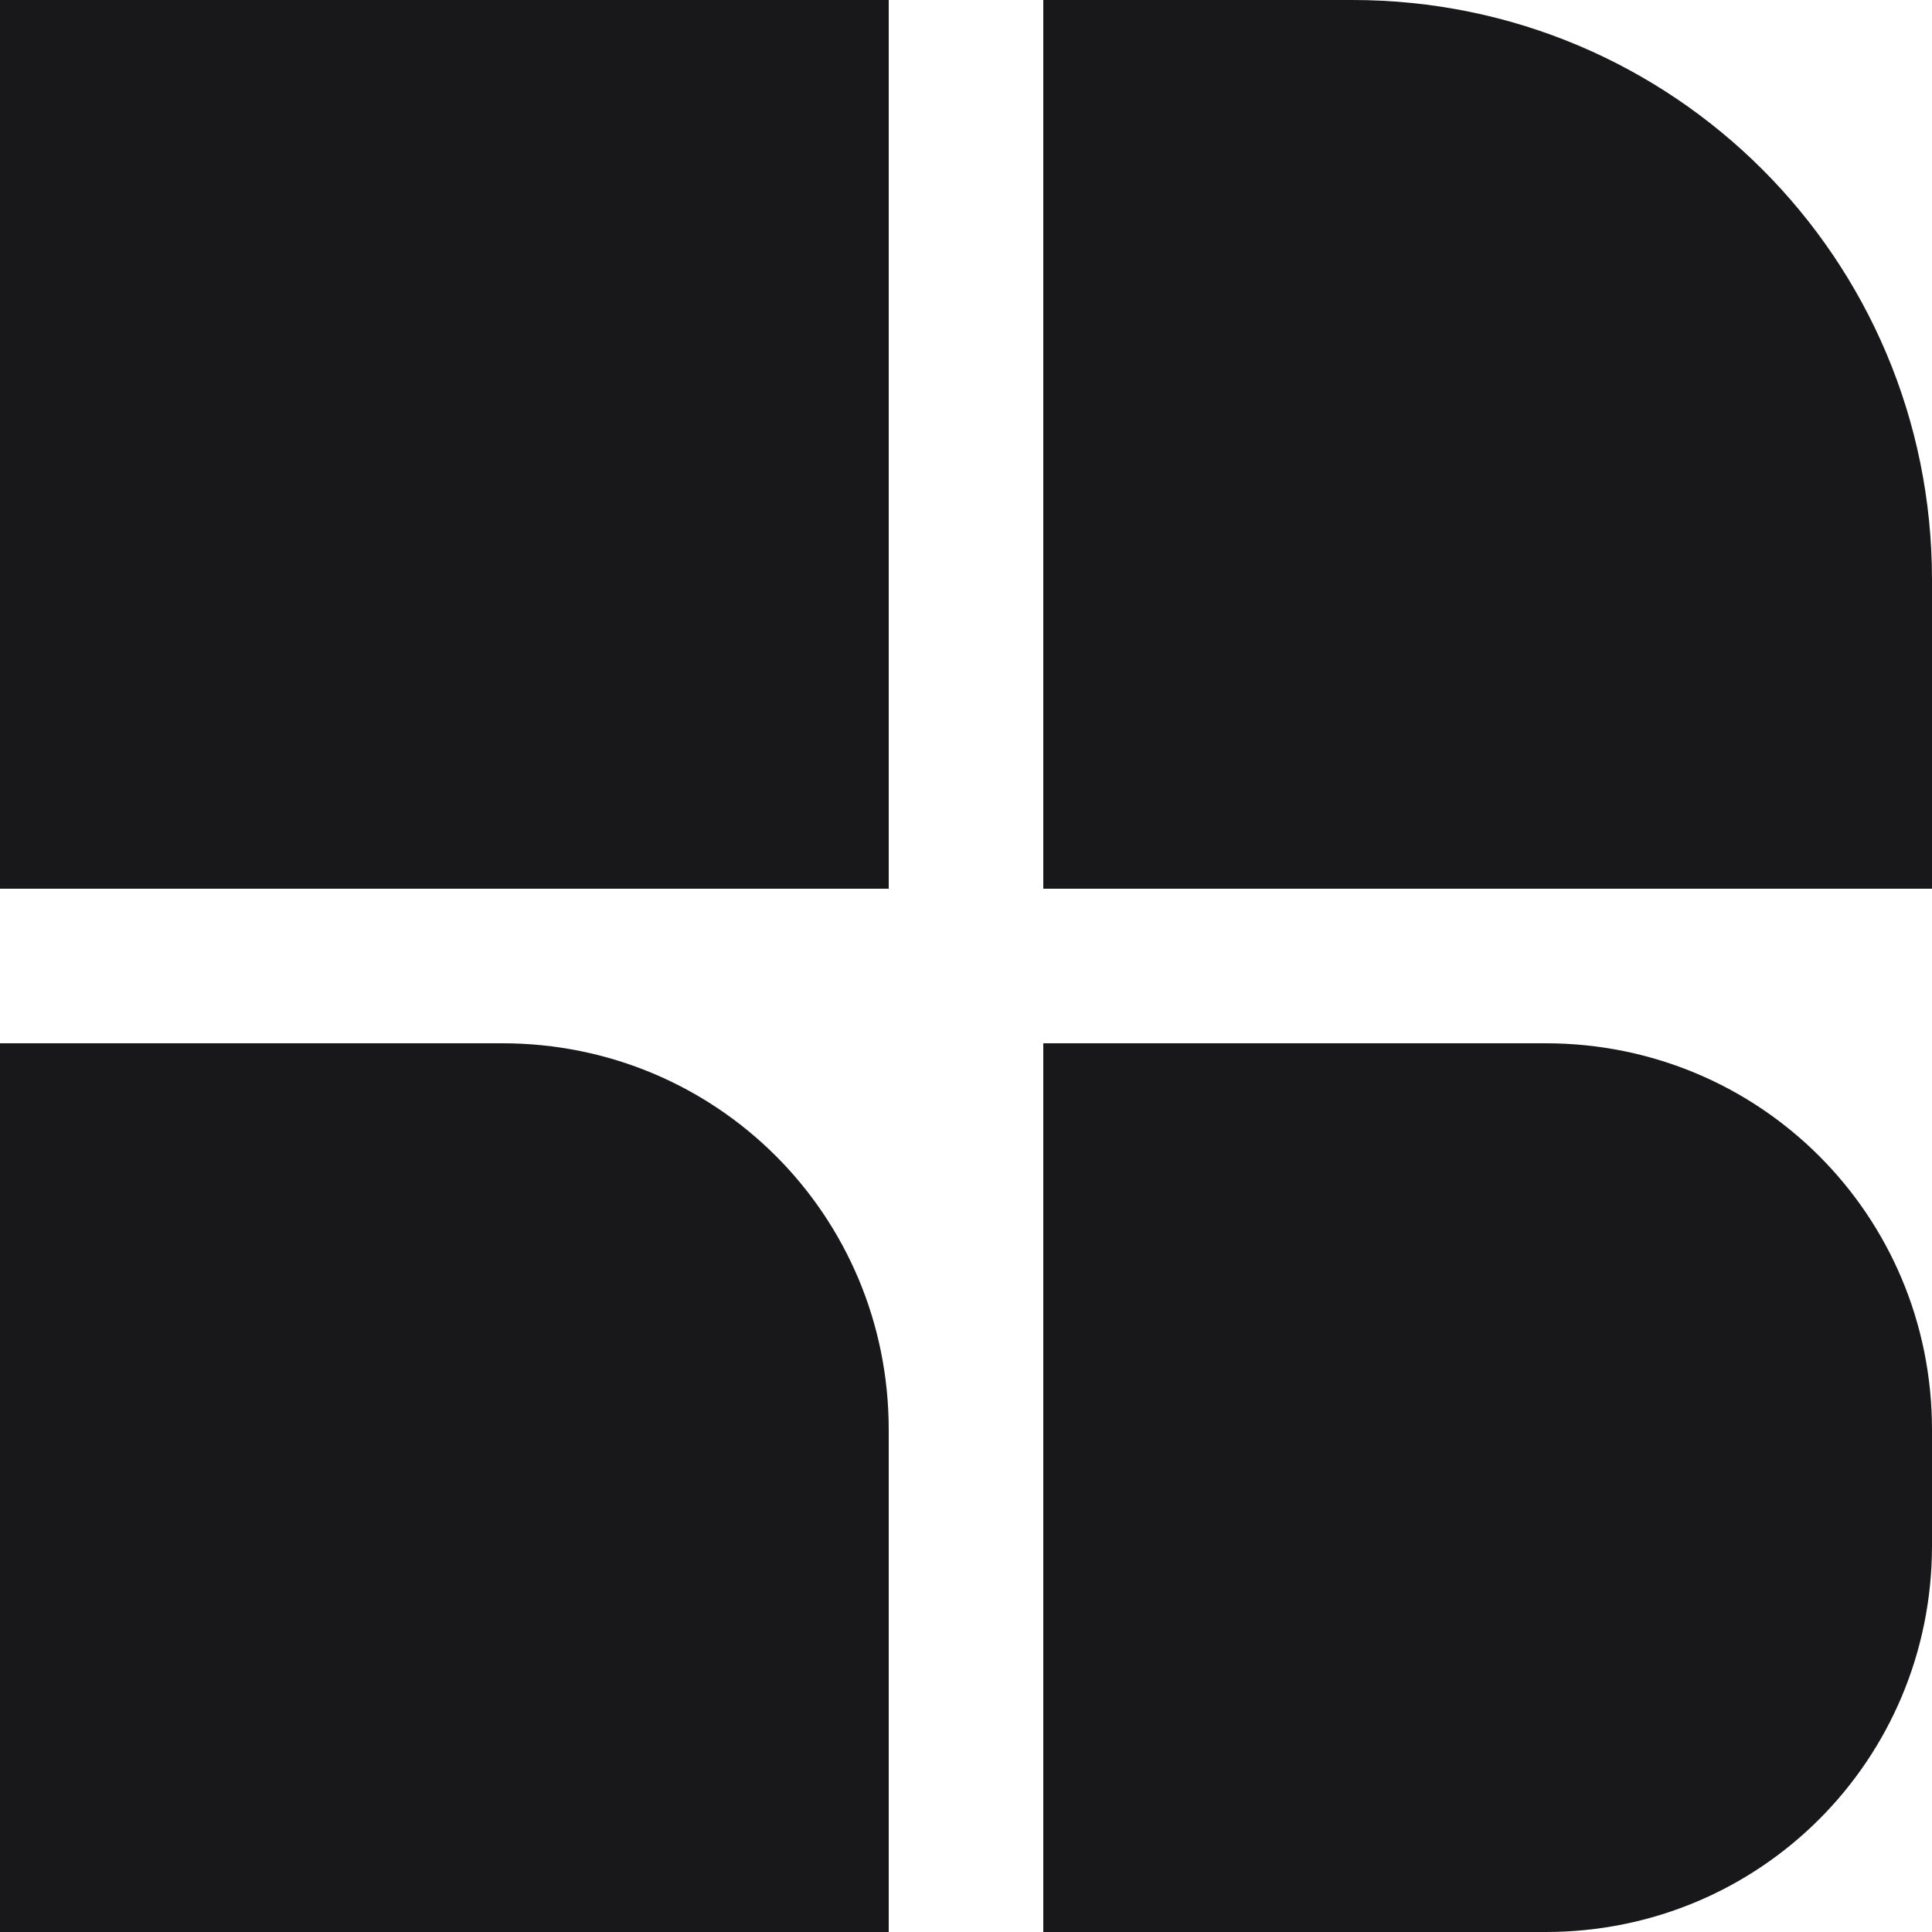
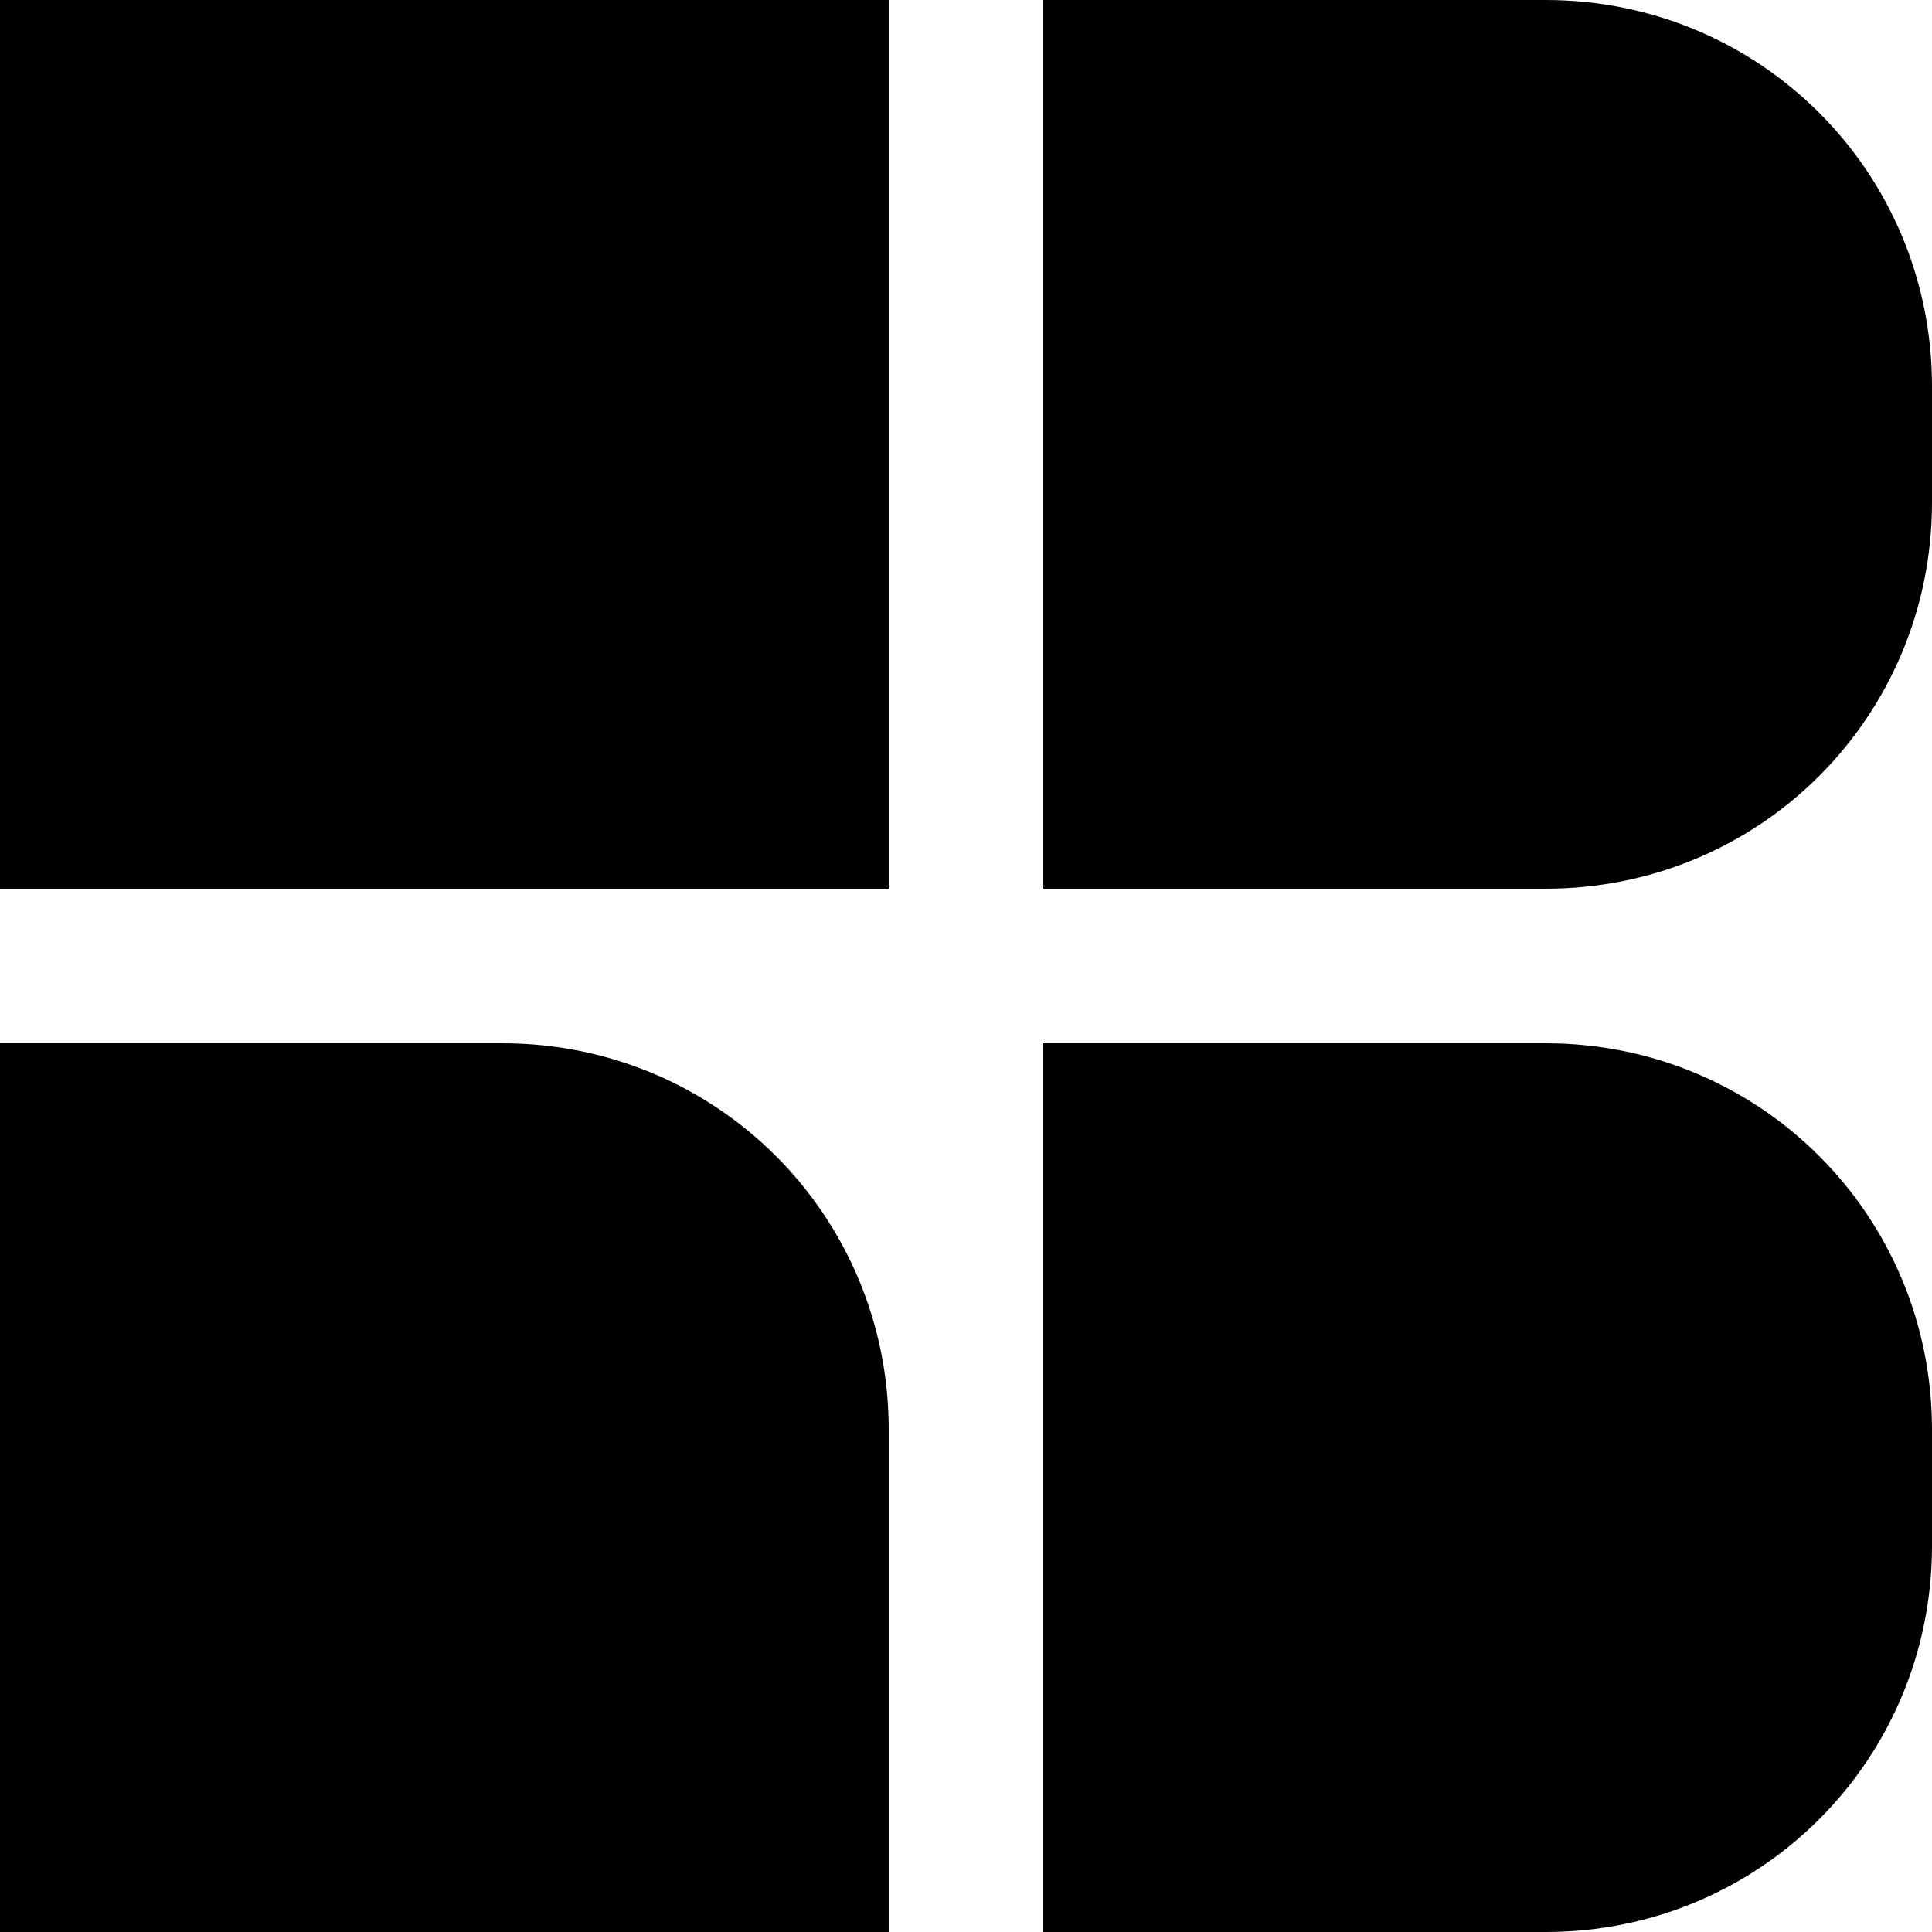
<svg xmlns="http://www.w3.org/2000/svg" viewBox="0 0 100 100">
-   <rect x="0" y="0" width="46" height="46" fill="#18181b" />
-   <path d="M 0,54 H 26 C 37.1,54 46,62.9 46,74 V 100 H 0 Z" fill="#18181b" />
-   <path d="M 54,0 H 70 C 86.6,0 100,13.4 100,30 V 46 H 54 Z" fill="#18181b" />
-   <path d="M 54,54 H 80 C 91.1,54 100,62.9 100,74 V 80 C 100,91.1 91.1,100 80,100 H 54 Z" fill="#18181b" />
+   <rect x="0" y="0" width="46" height="46" fill="#000000" />
+   <path d="M 0,54 H 26 C 37.1,54 46,62.9 46,74 V 100 H 0 Z" fill="#000000" />
+   <path d="M 54,0 H 80 C 91.1,0 100,8.9 100,20 V 26 C 100,37.1 91.1,46 80,46 H 54 Z" fill="#000000" />
+   <path d="M 54,54 H 80 C 91.1,54 100,62.9 100,74 V 80 C 100,91.1 91.1,100 80,100 H 54 Z" fill="#000000" />
</svg>
